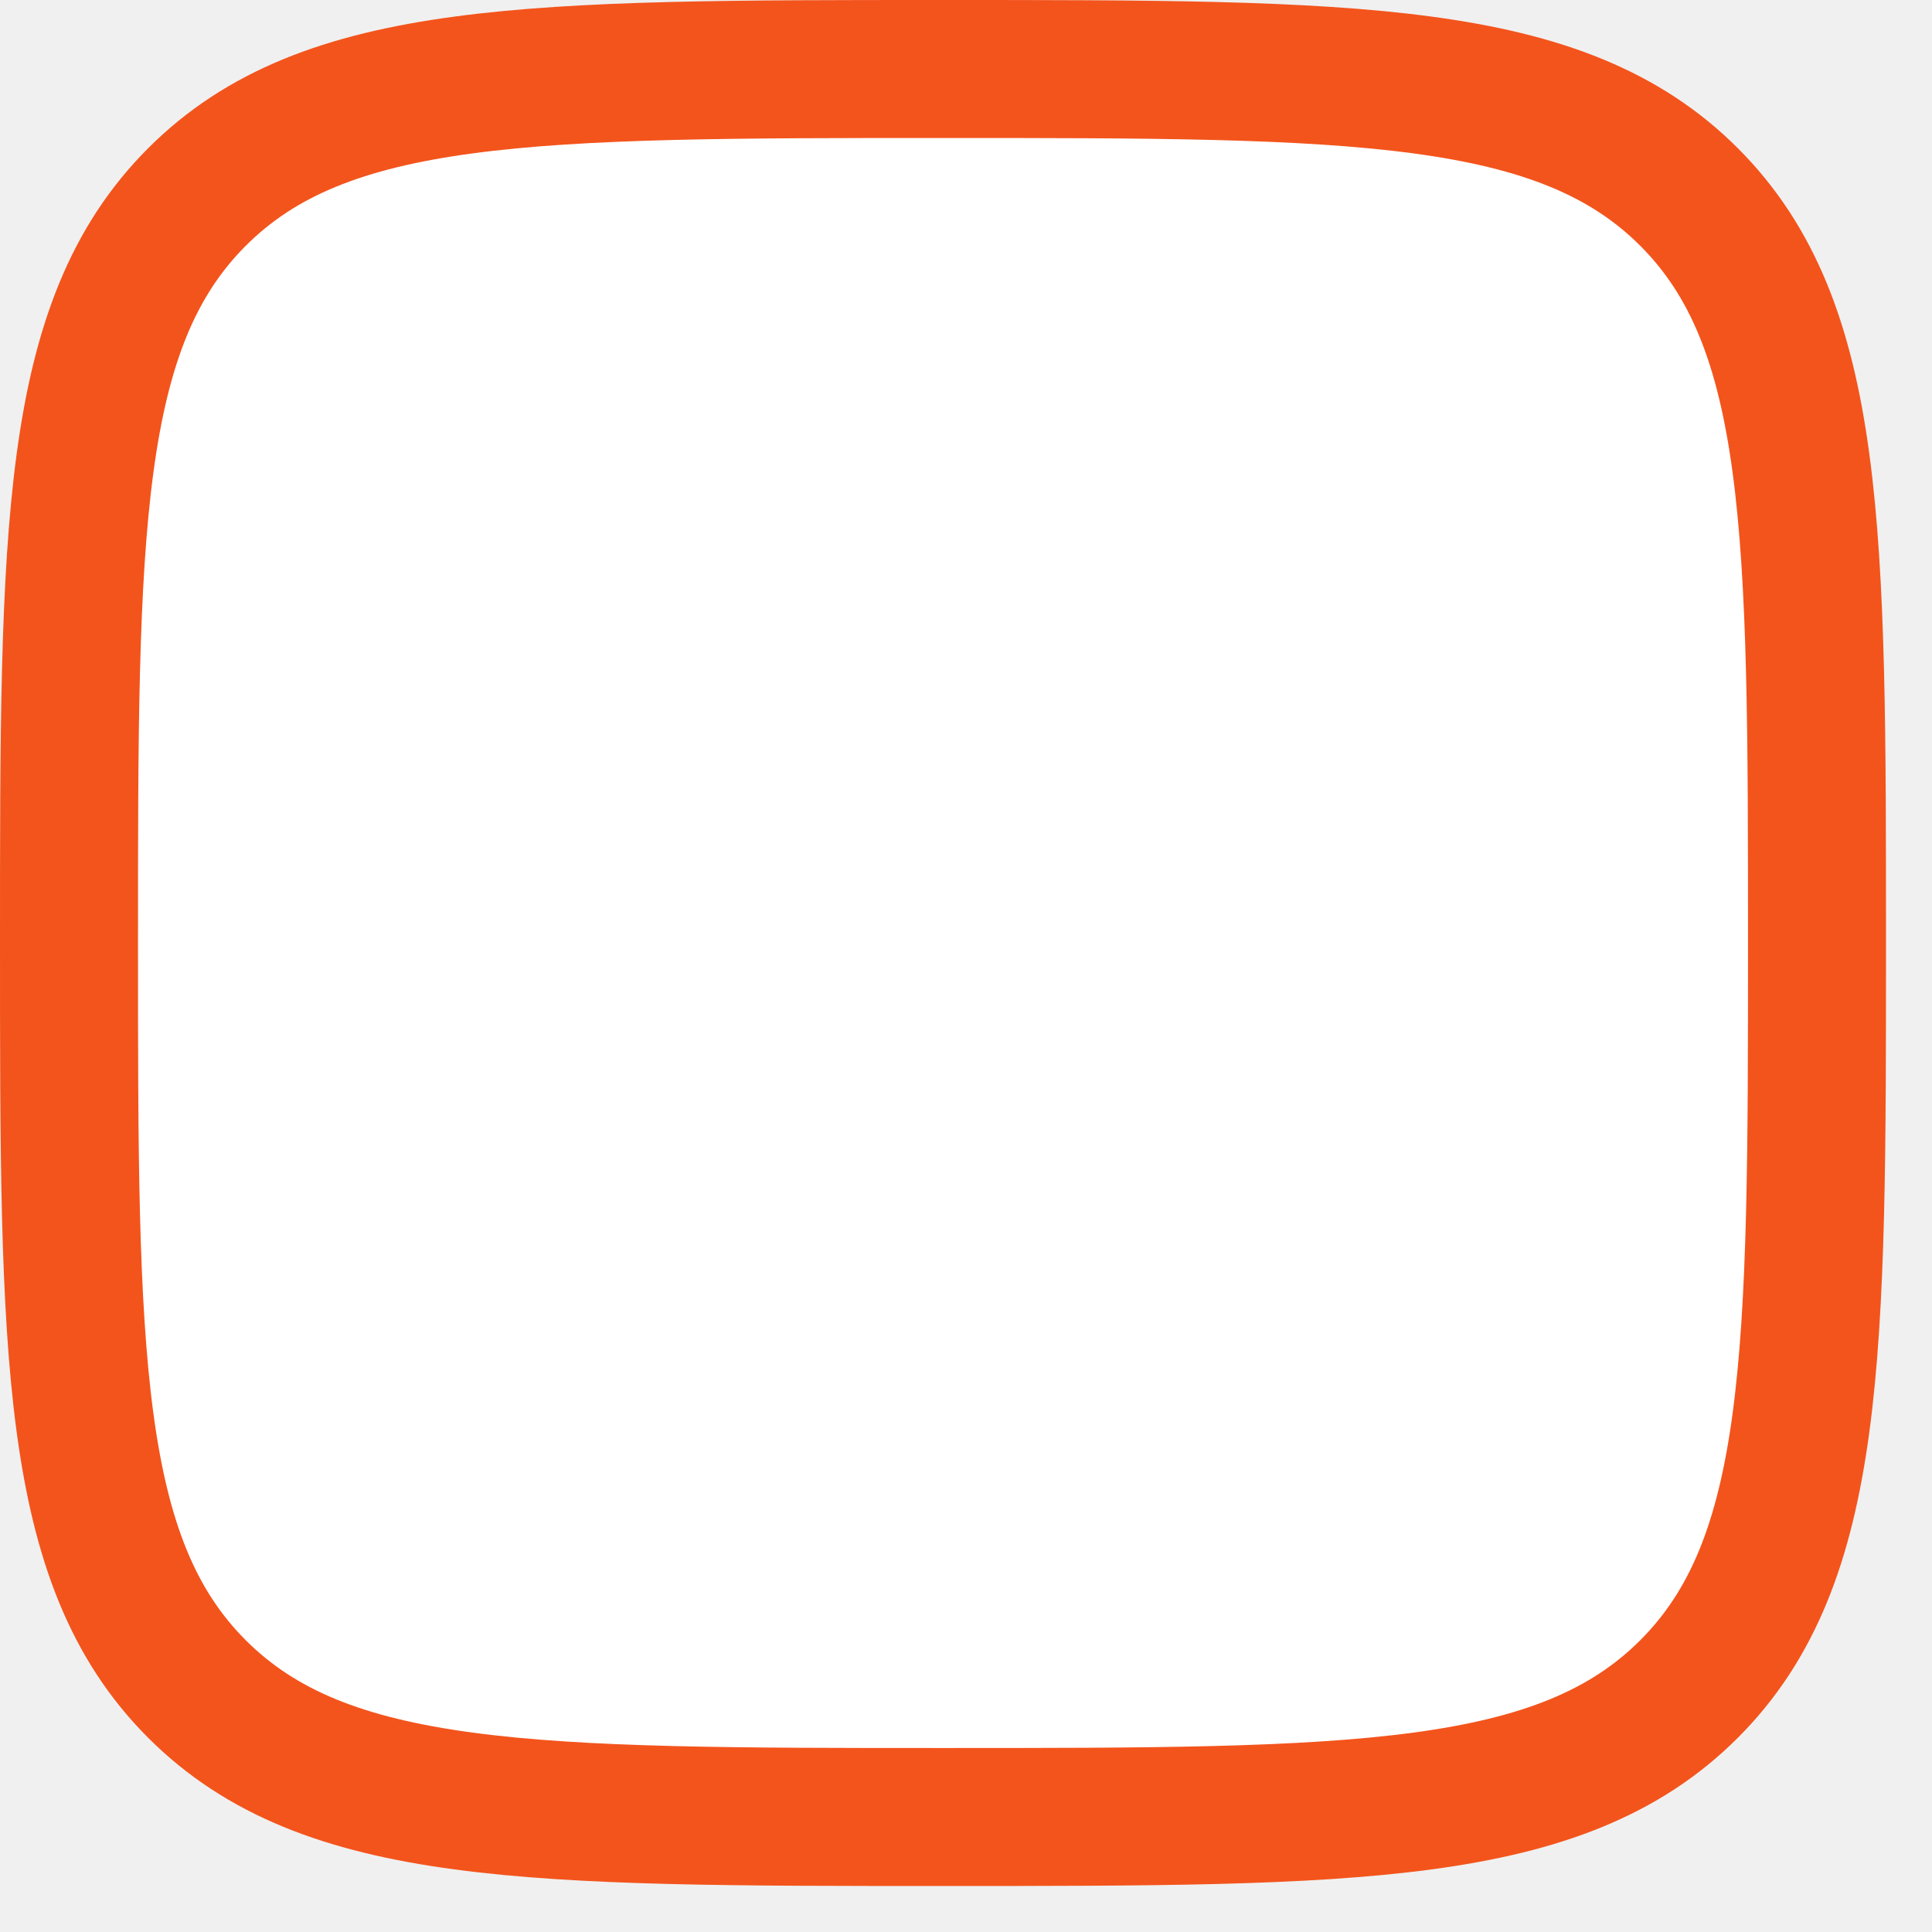
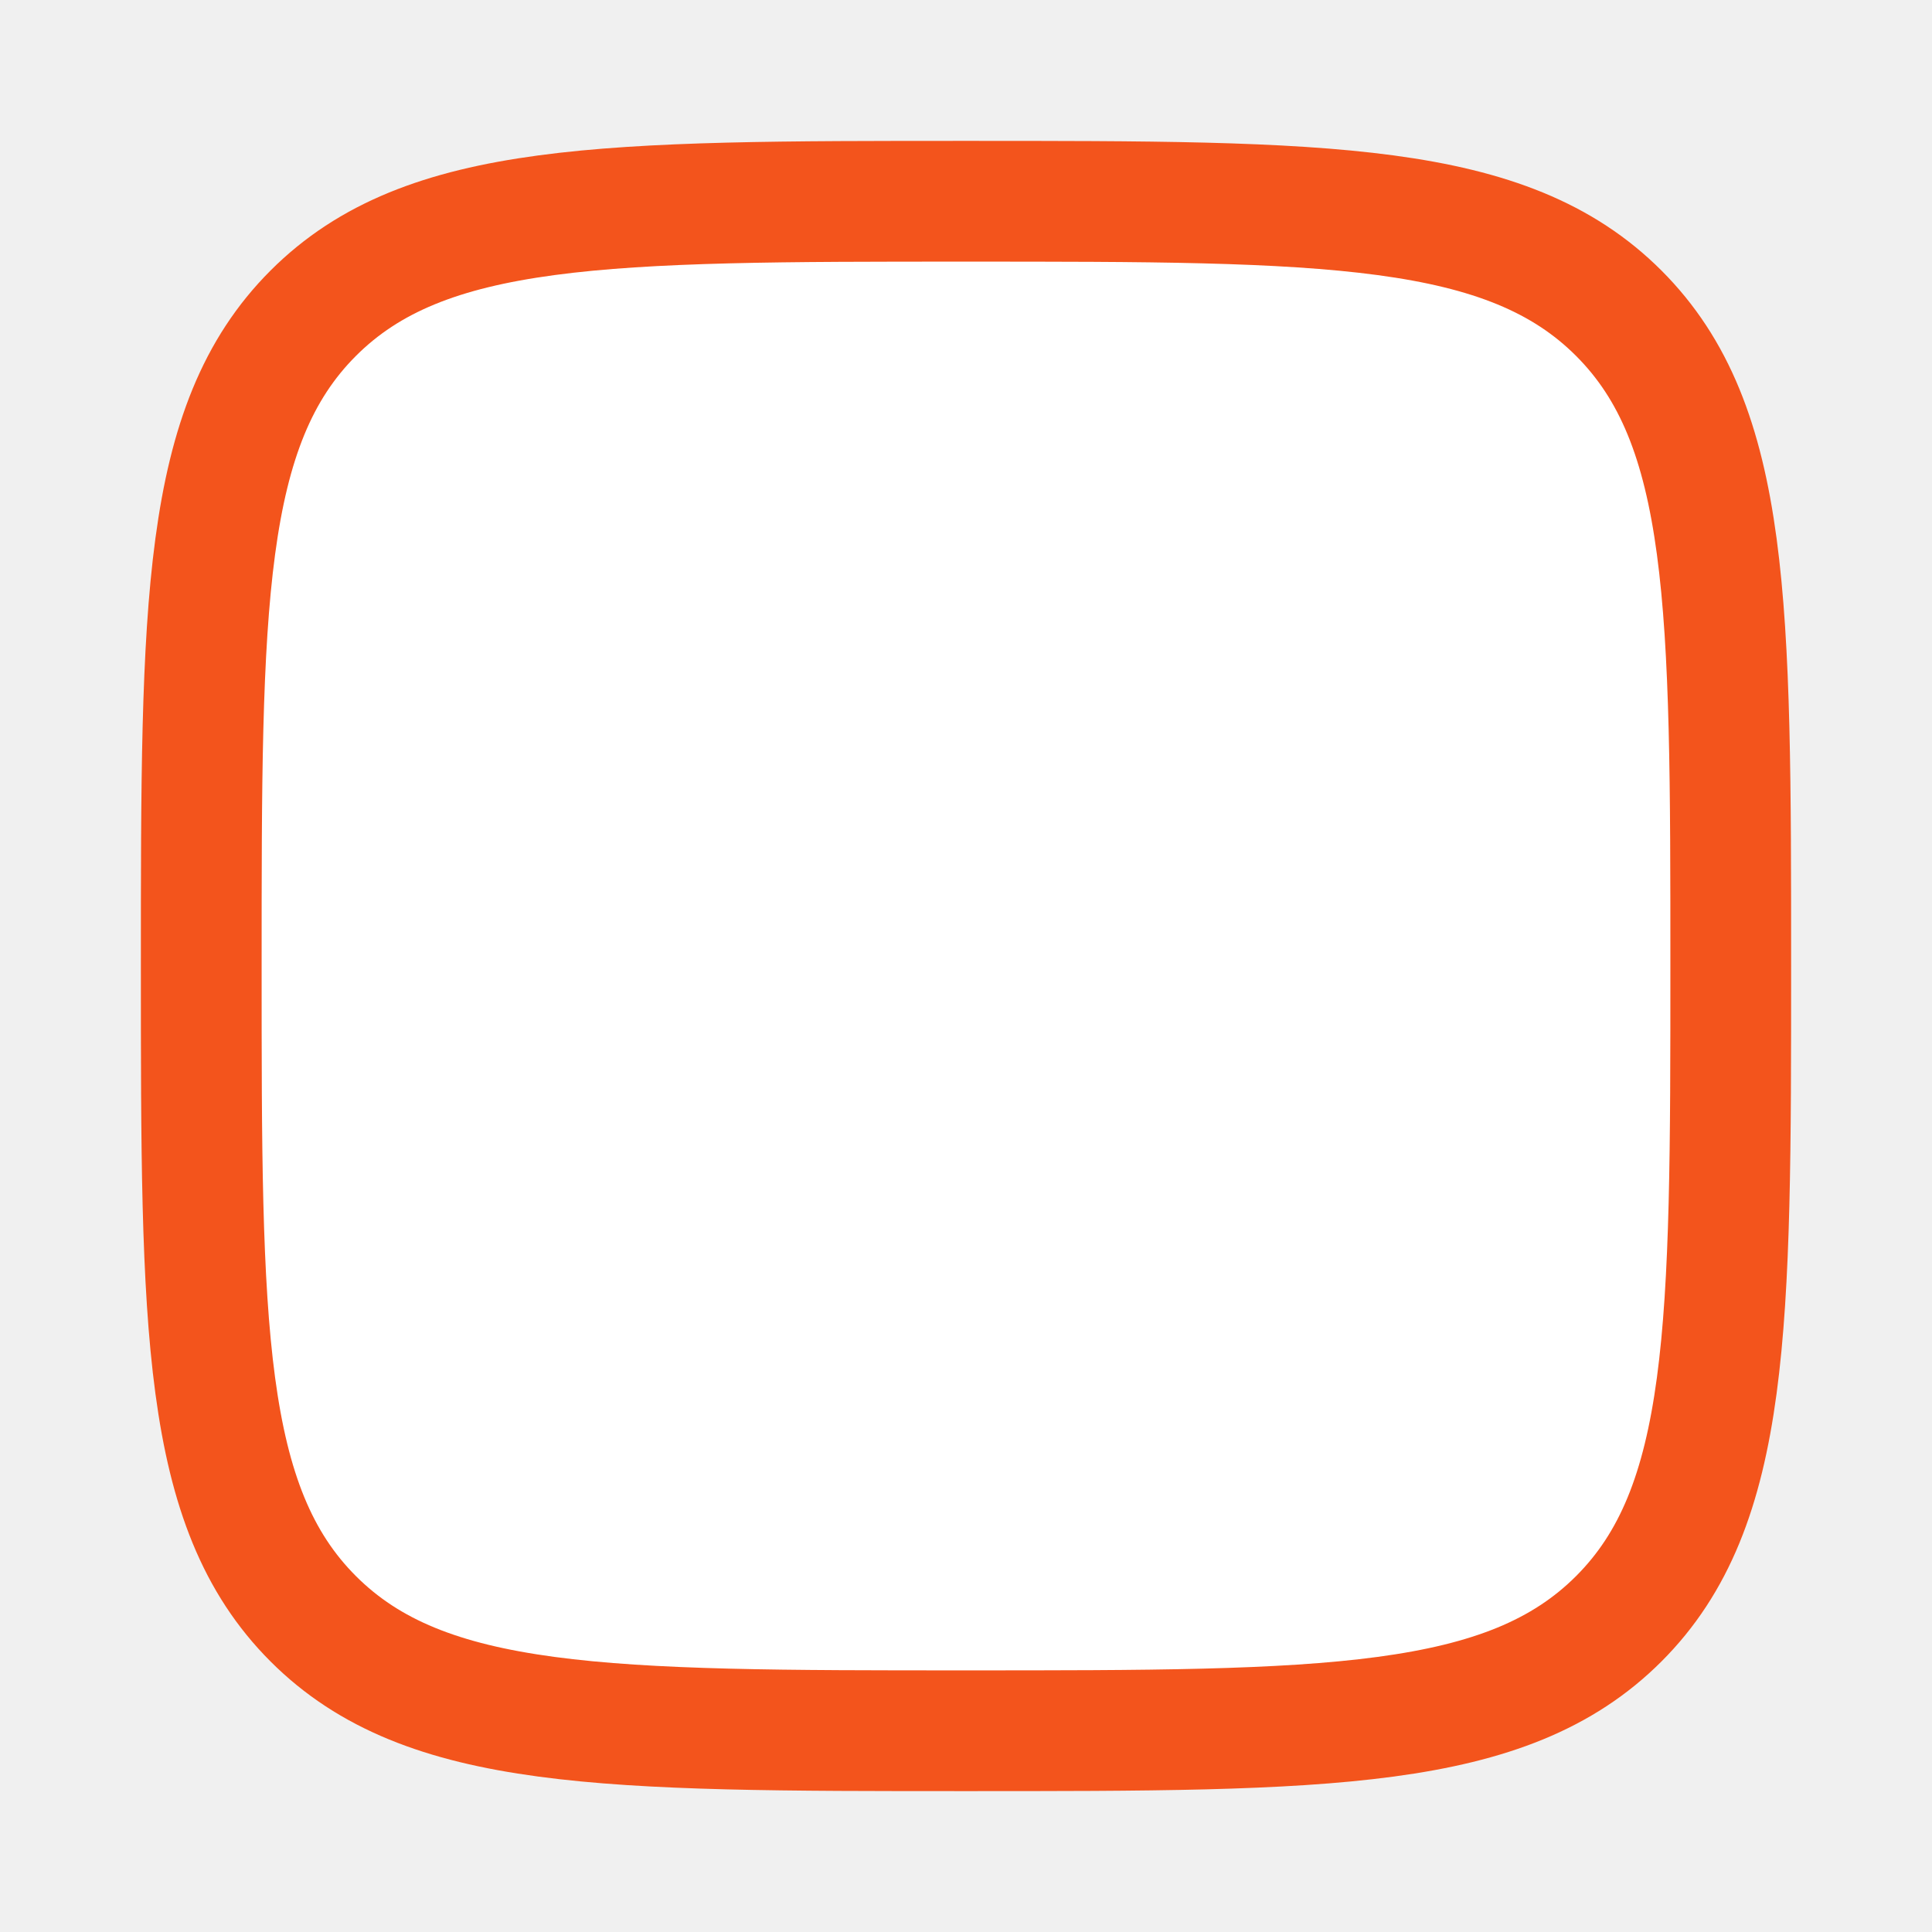
- <svg xmlns="http://www.w3.org/2000/svg" width="21" height="21" viewBox="0 0 21 21" fill="none">
-   <path d="M0.75 10.25C0.75 5.772 0.75 3.532 2.141 2.141C3.532 0.75 5.772 0.75 10.25 0.75C14.728 0.75 16.968 0.75 18.359 2.141C19.75 3.532 19.75 5.772 19.75 10.25C19.75 14.728 19.75 16.968 18.359 18.359C16.968 19.75 14.728 19.75 10.25 19.75C5.772 19.75 3.532 19.75 2.141 18.359C0.75 16.968 0.75 14.728 0.75 10.25Z" fill="white" stroke="#F3541C" stroke-width="1.5" />
+ <svg xmlns="http://www.w3.org/2000/svg" width="24" height="24" viewBox="0 0 24 24" fill="none">
+   <path d="M2.5 12C2.5 7.522 2.5 5.282 3.891 3.891C5.282 2.5 7.522 2.5 12 2.5C16.478 2.5 18.718 2.5 20.109 3.891C21.5 5.282 21.5 7.522 21.5 12C21.5 16.478 21.5 18.718 20.109 20.109C18.718 21.5 16.478 21.5 12 21.5C7.522 21.5 5.282 21.5 3.891 20.109C2.5 18.718 2.5 16.478 2.5 12Z" fill="white" stroke="#F3541C" stroke-width="1.5" />
</svg>
